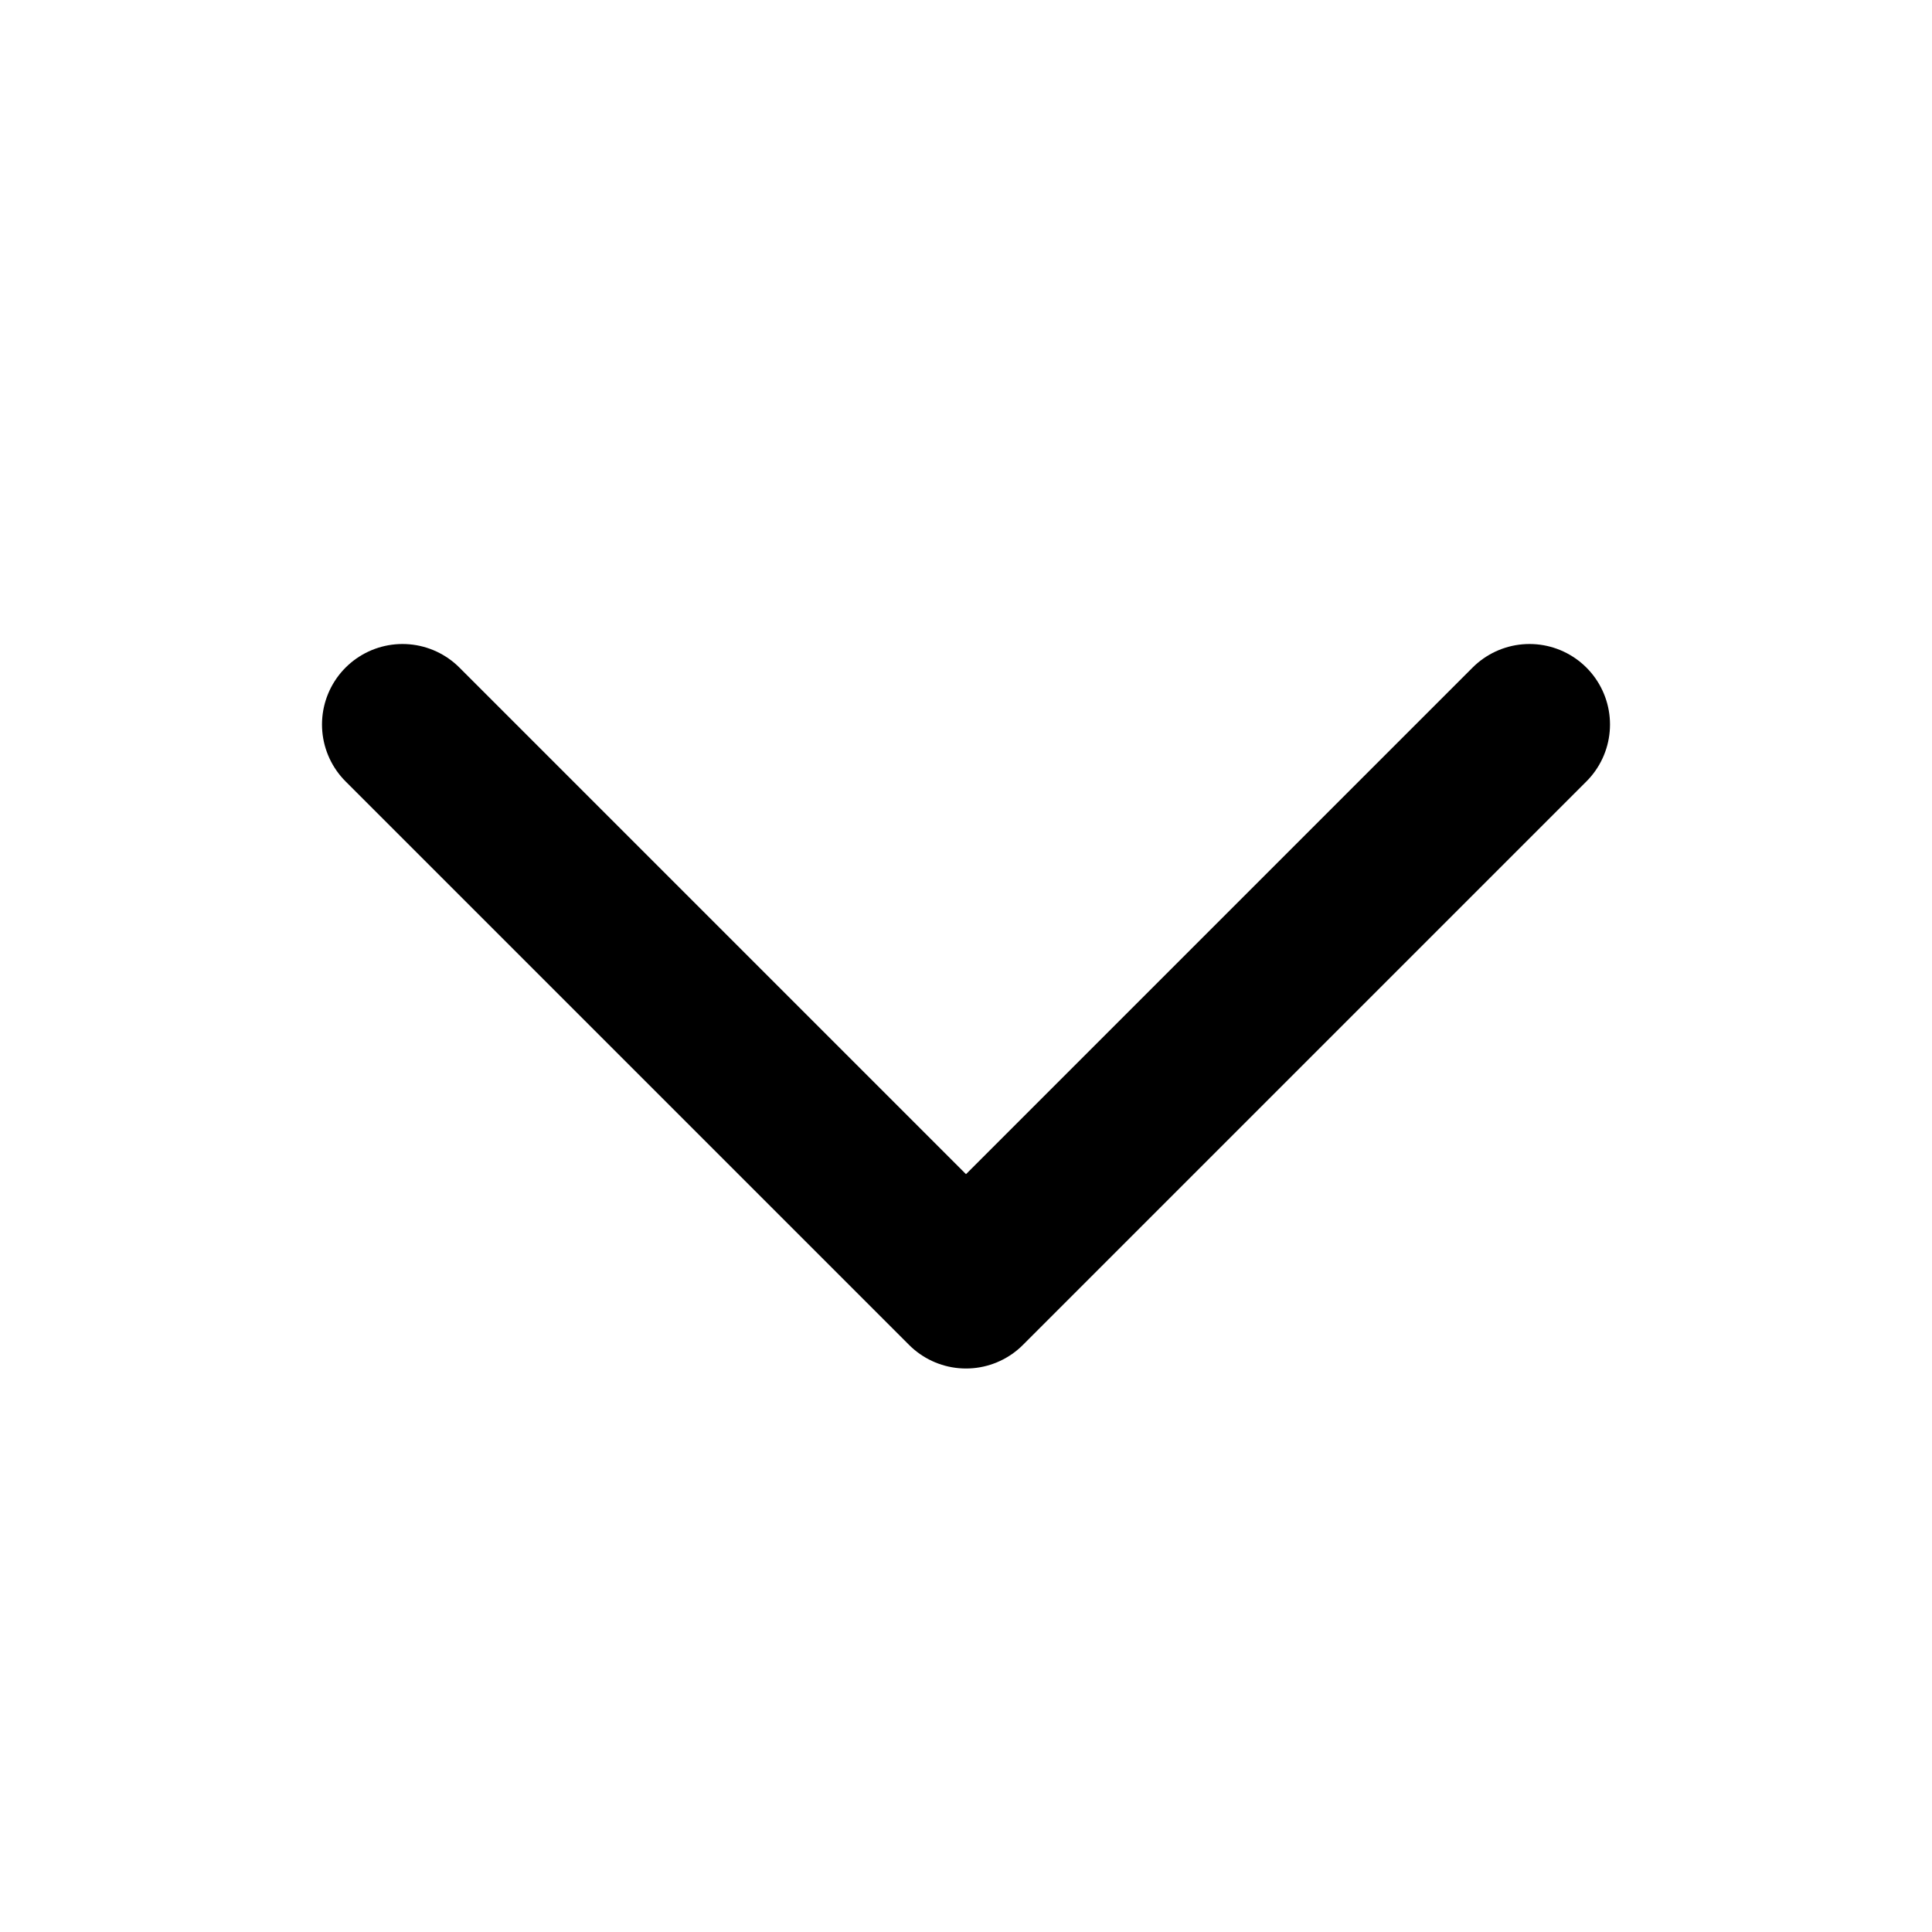
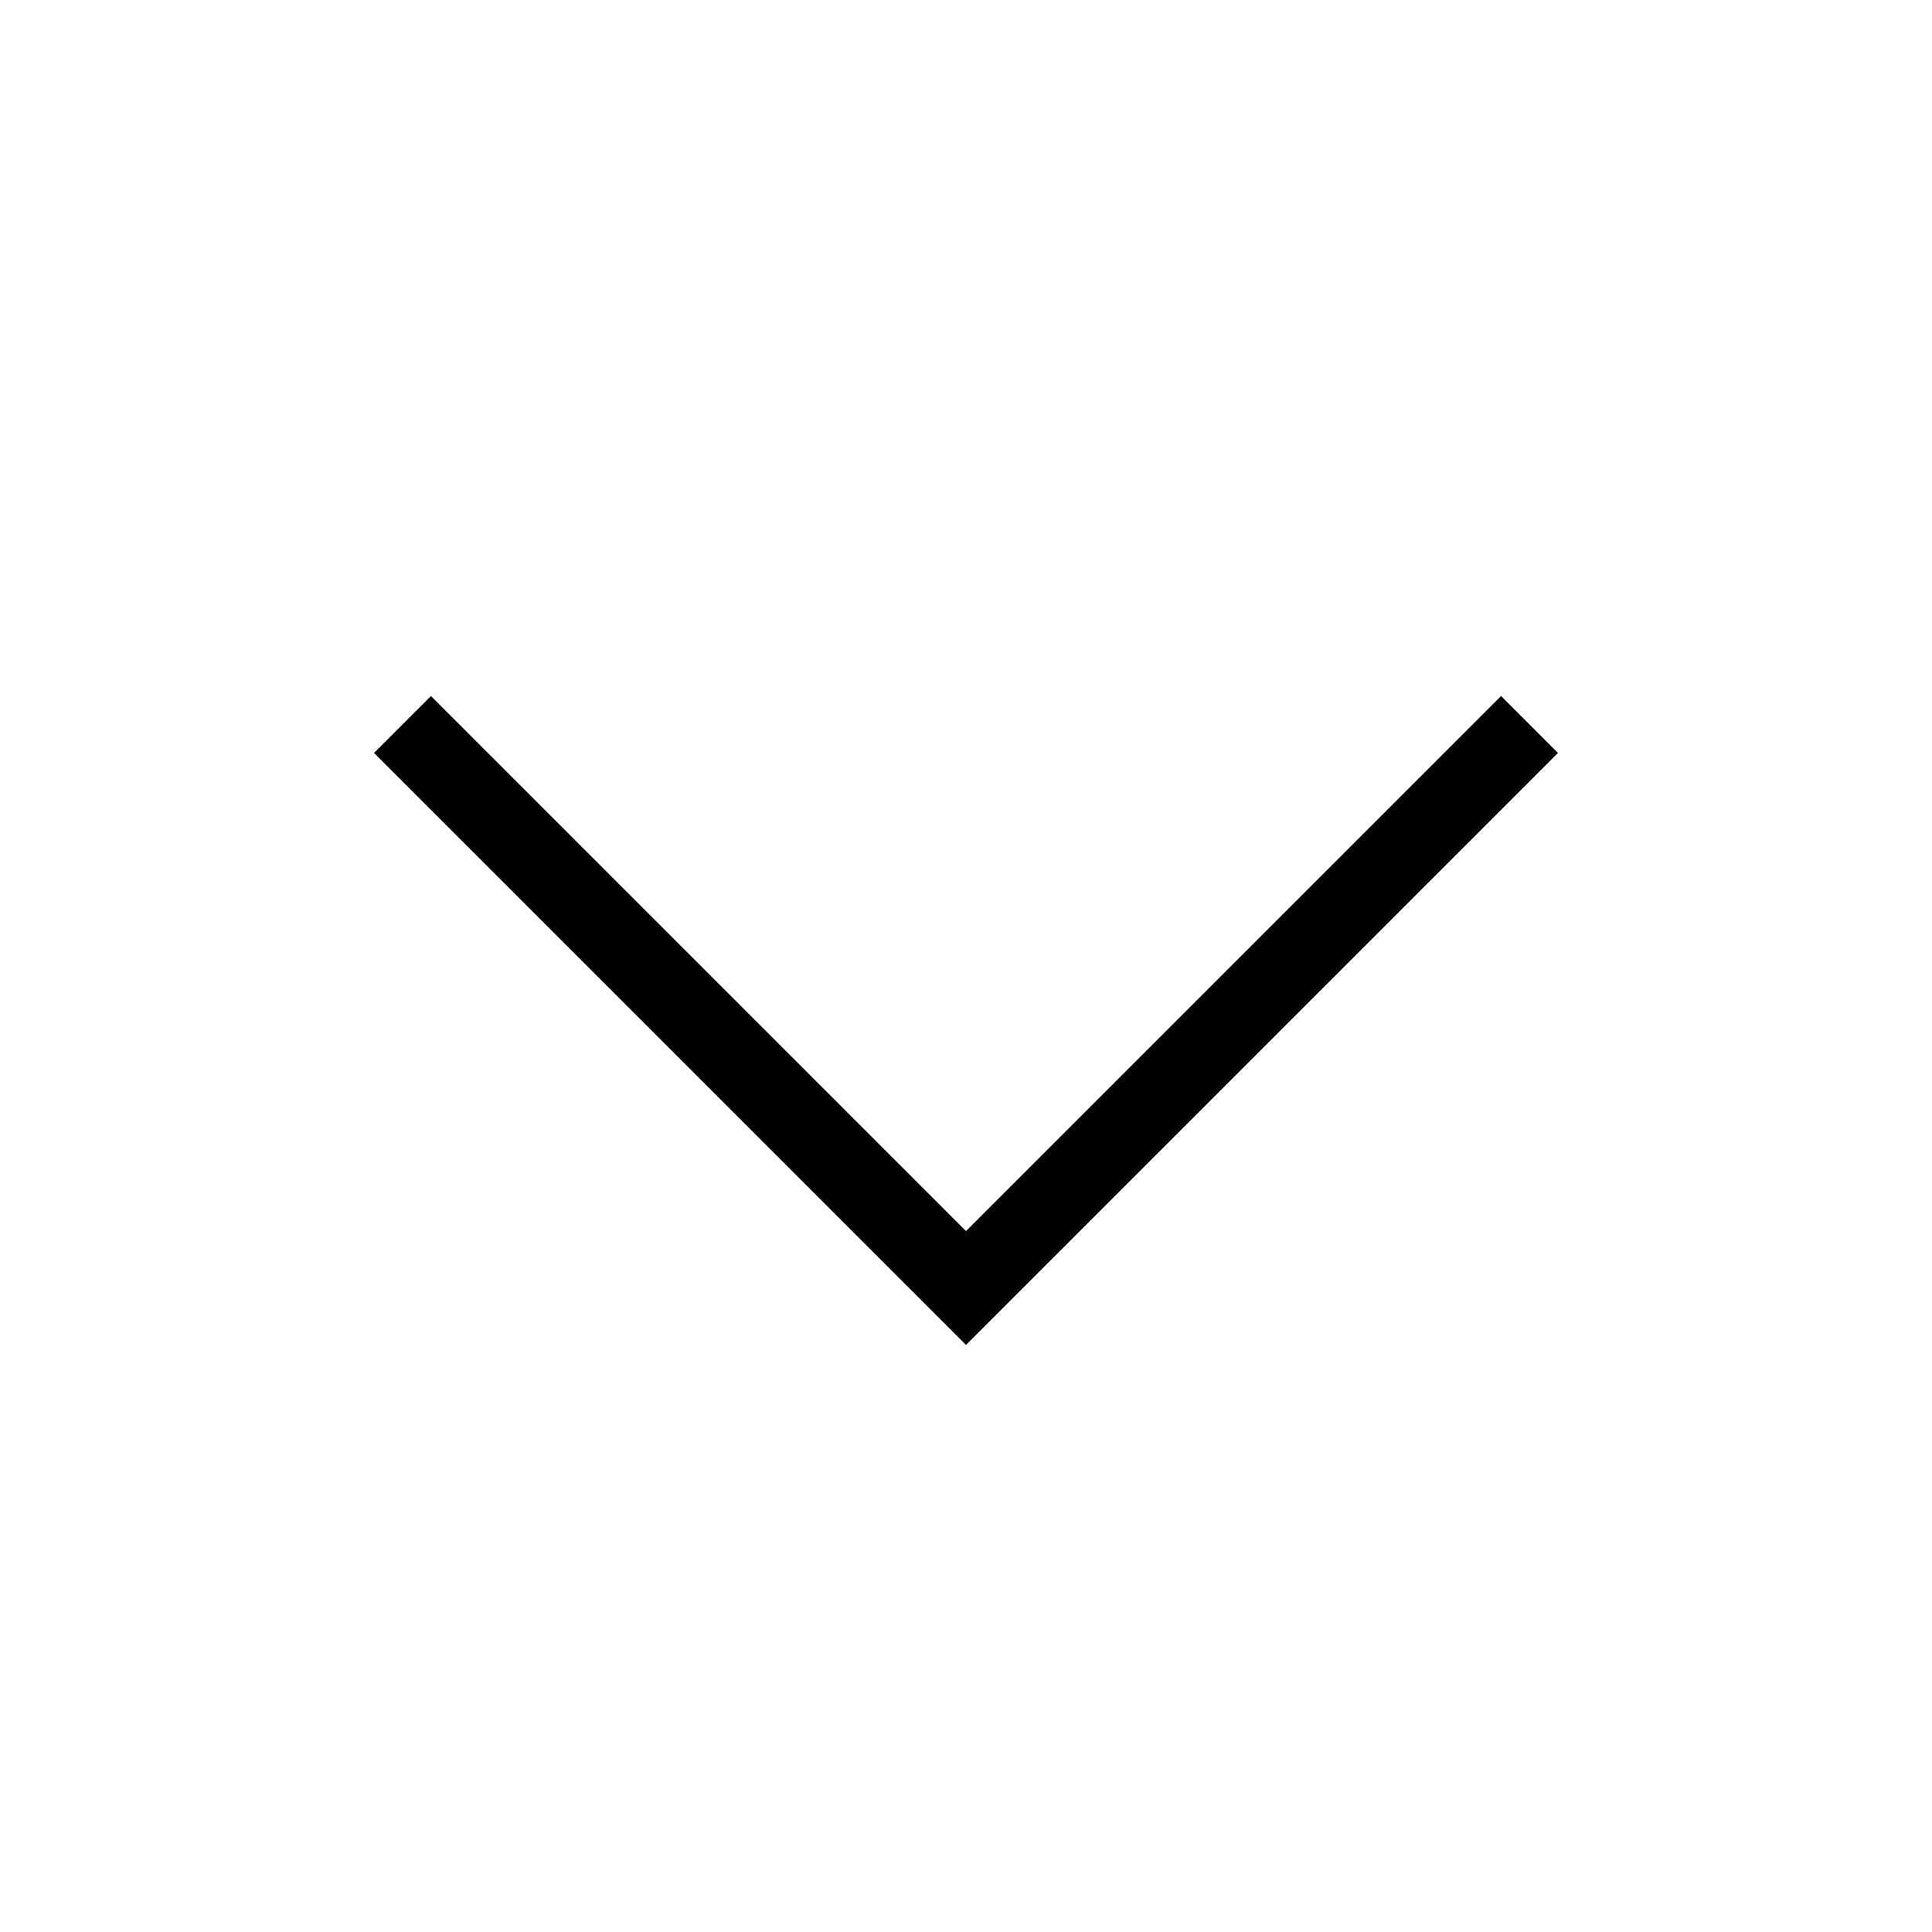
- <svg xmlns="http://www.w3.org/2000/svg" class="h-6 w-6" fill="none" viewBox="0 0 24 24" stroke="currentColor" stroke-width="2">
-   <path stroke-linecap="round" stroke-linejoin="round" d="M19 9l-7 7-7-7" />
+ <svg xmlns="http://www.w3.org/2000/svg" className="h-6 w-6" fill="none" viewBox="0 0 24 24" stroke="currentColor" strokeWidth="2">
+   <path strokeLinecap="round" strokeLinejoin="round" d="M19 9l-7 7-7-7" />
</svg>
